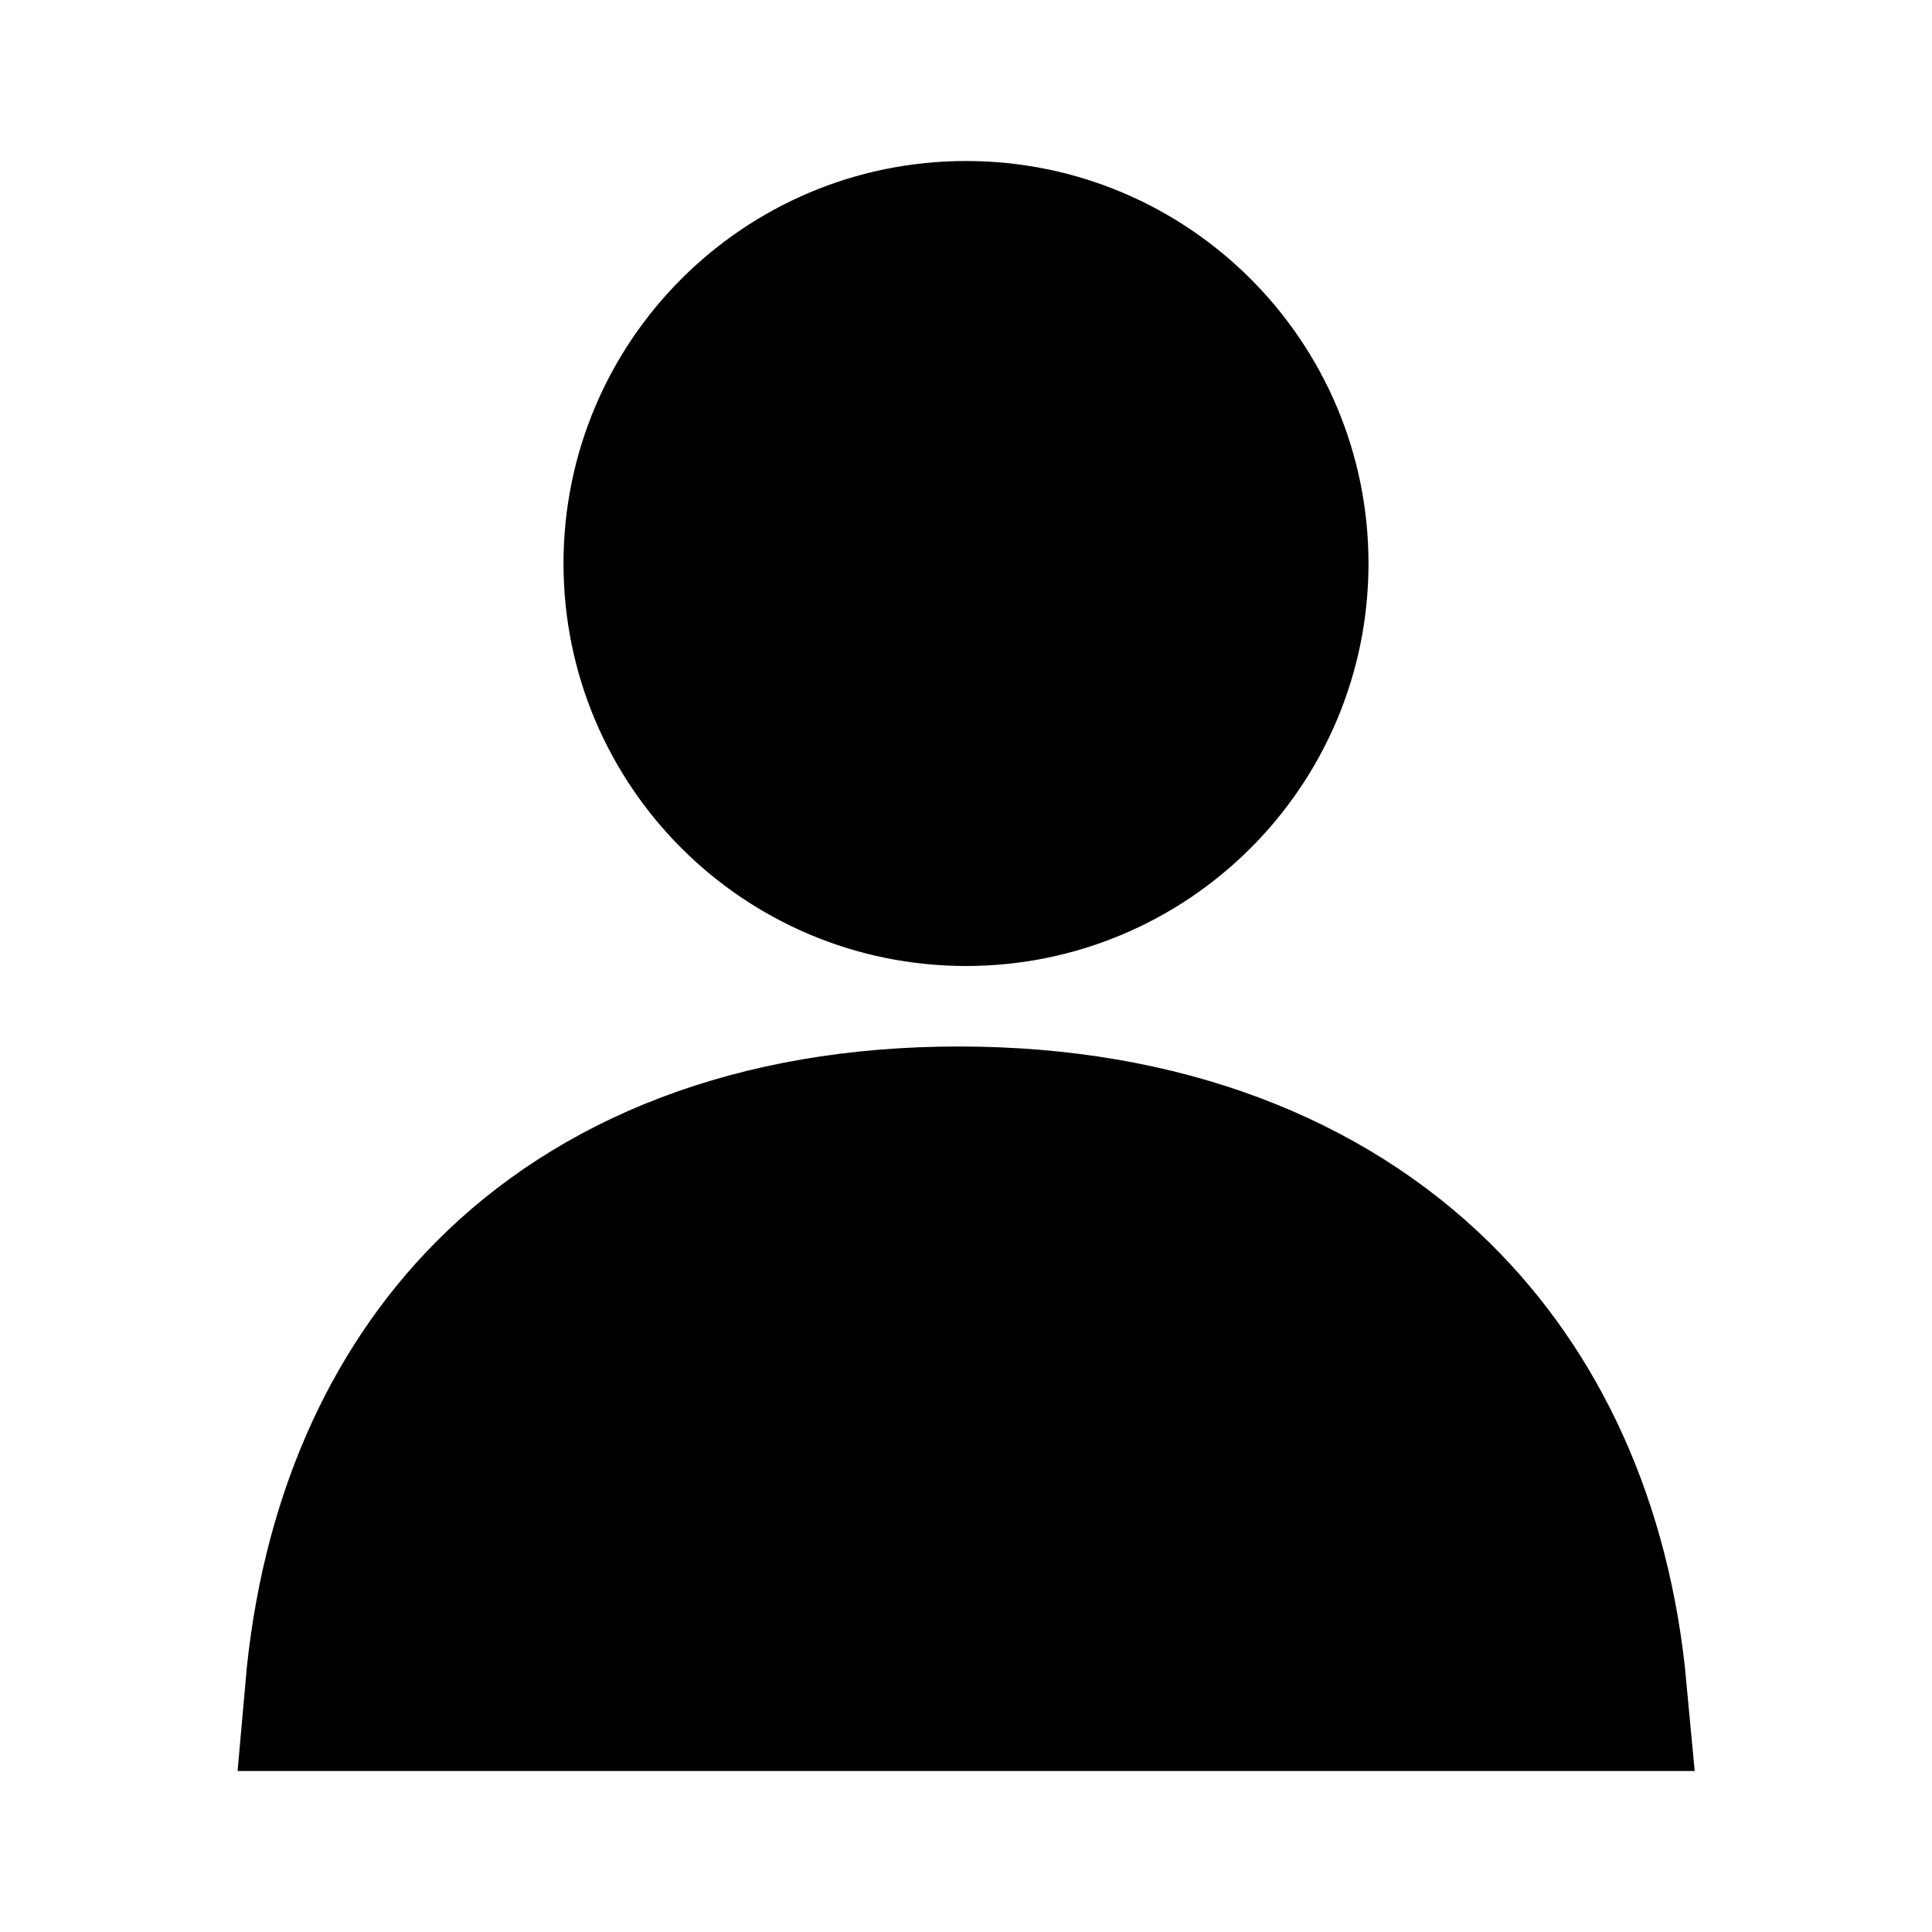
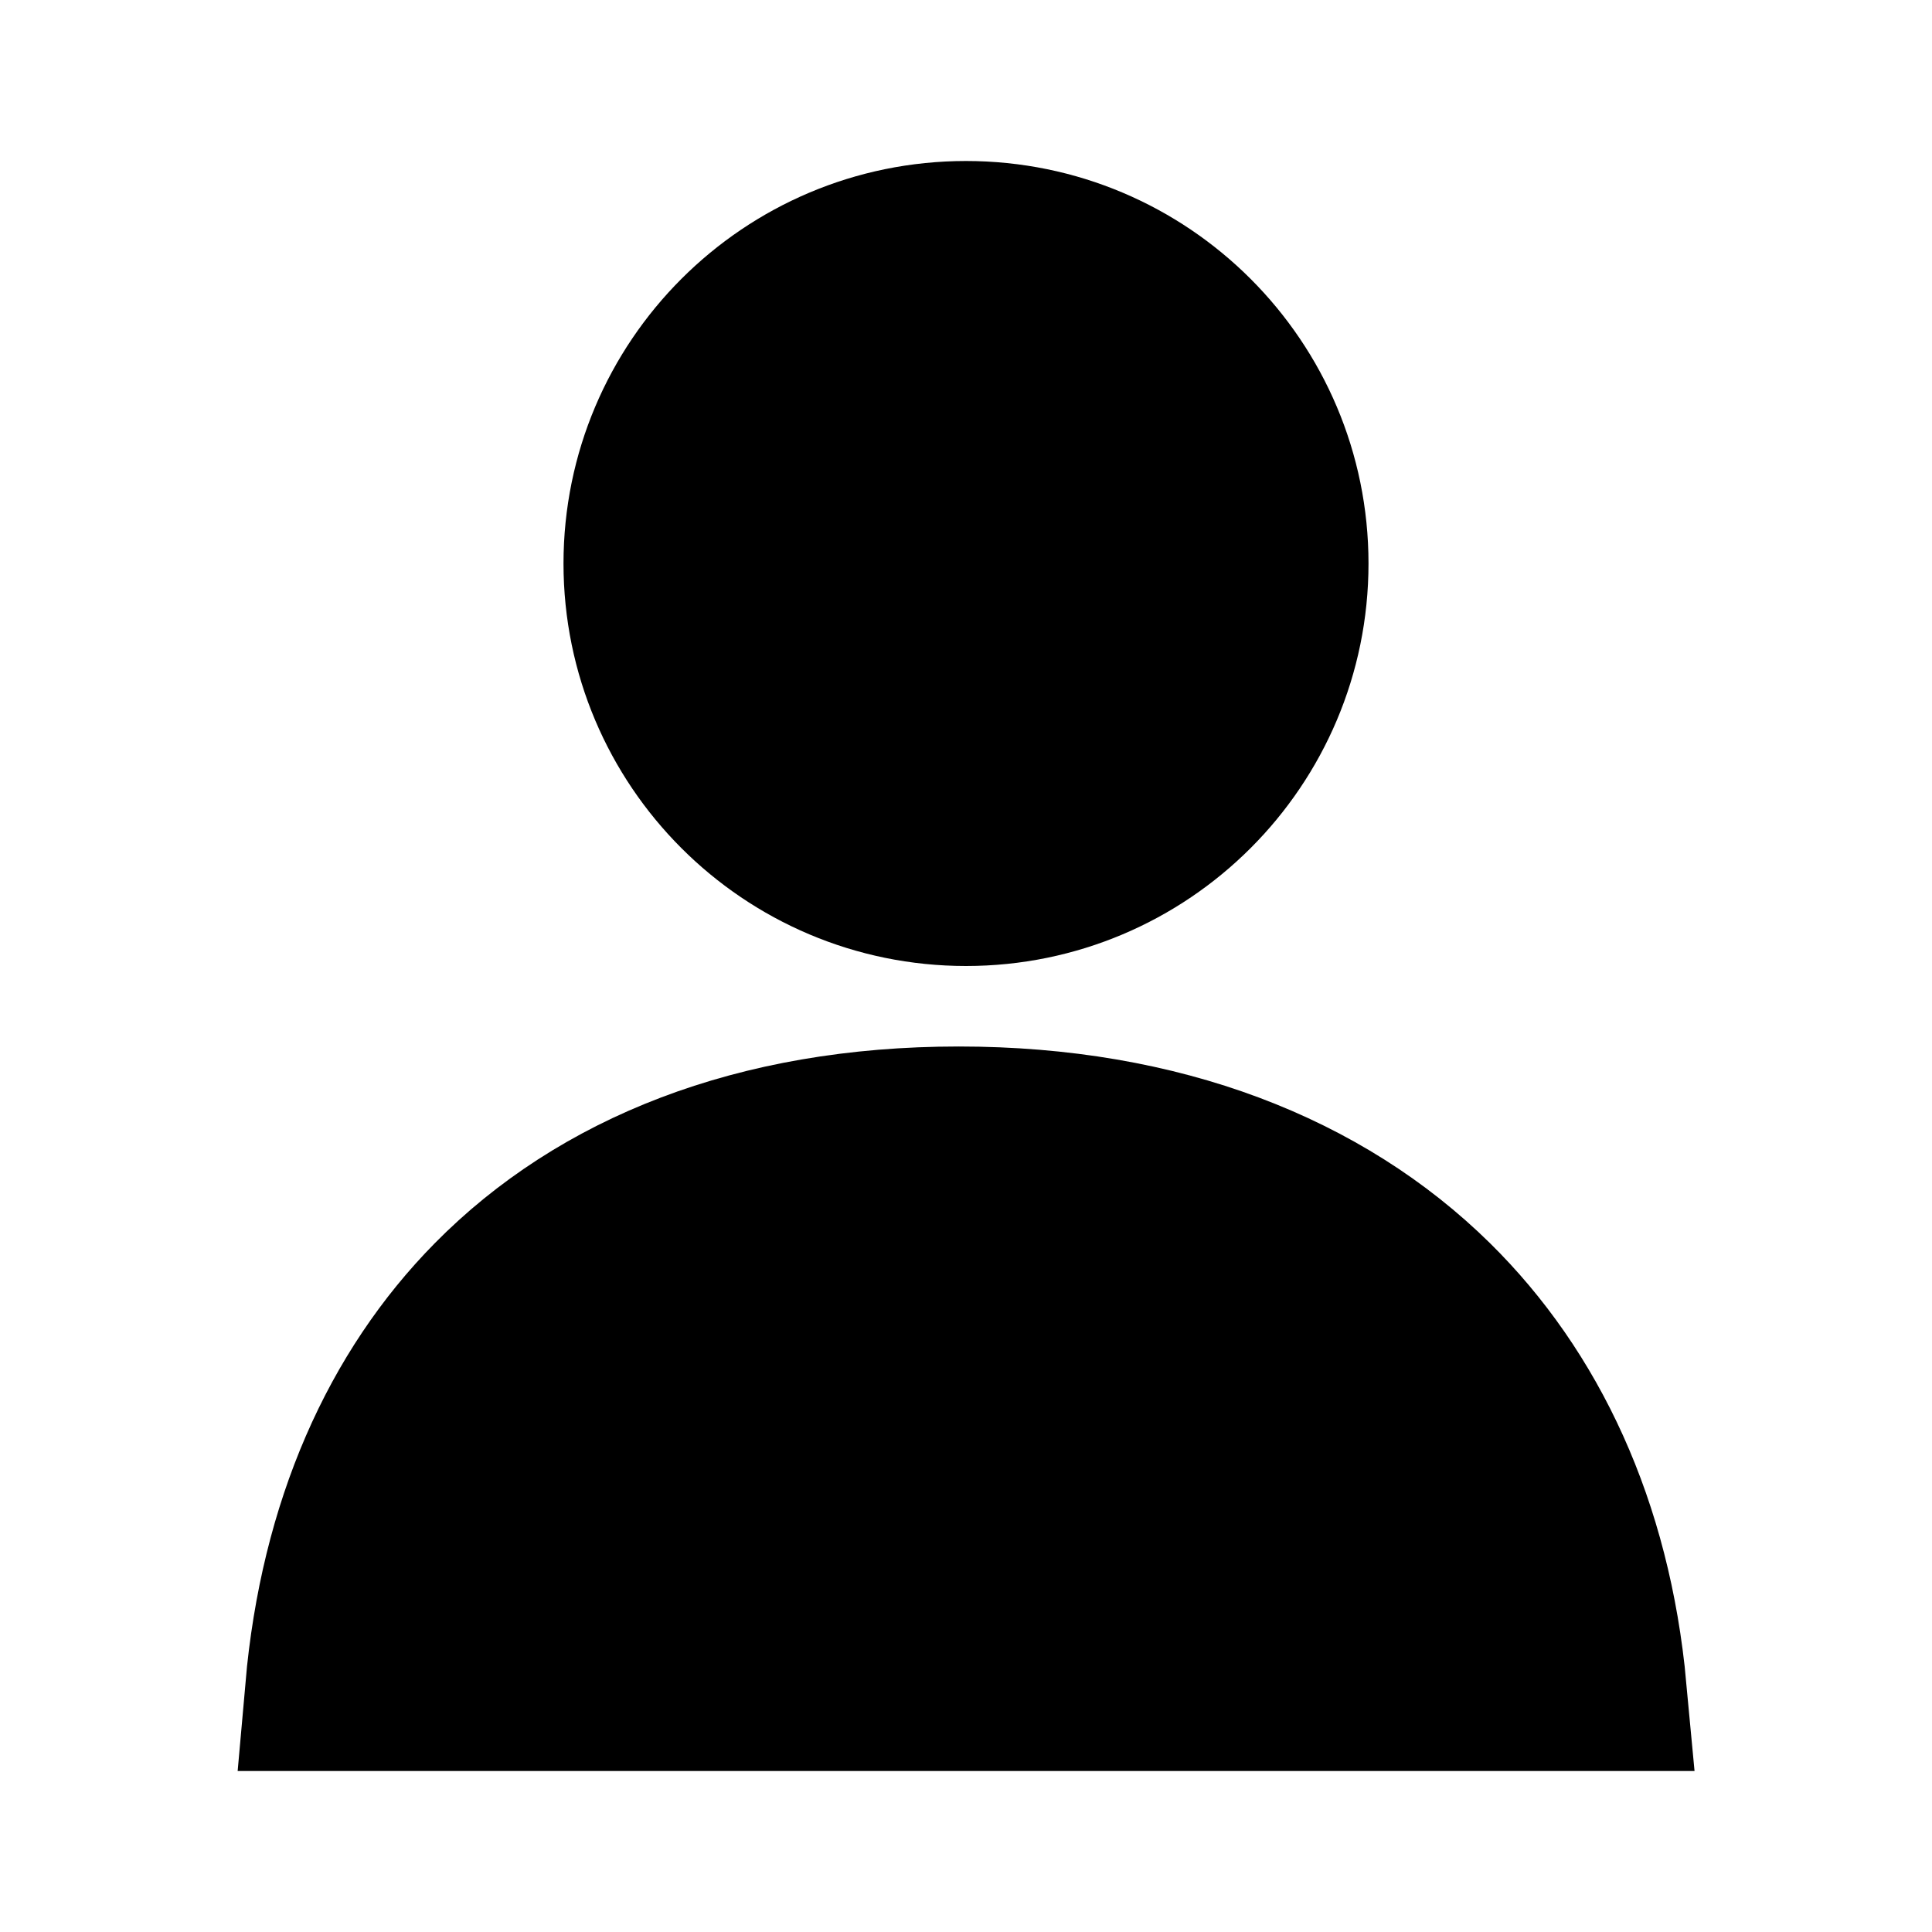
<svg xmlns="http://www.w3.org/2000/svg" width="24" height="24" viewBox="0 0 24 24" fill="none">
-   <path d="M19.955 21H4.043C4.224 18.941 4.969 17.305 6.114 16.144C7.438 14.803 9.392 14 11.91 14C14.43 14 16.435 14.805 17.806 16.154C18.988 17.319 19.765 18.953 19.955 21ZM16 7C16 9.209 14.209 11 12 11C9.791 11 8 9.209 8 7C8 4.791 9.791 3 12 3C14.209 3 16 4.791 16 7Z" fill="black" stroke="black" stroke-width="2" />
+   <path d="M11.91 14C14.43 14 16.435 14.805 17.806 16.154C18.988 17.319 19.763 18.953 19.953 21H4.044C4.225 18.941 4.969 17.305 6.114 16.145C7.438 14.803 9.392 14 11.91 14ZM12 3C14.209 3 16 4.791 16 7C16 9.209 14.209 11 12 11C9.791 11 8 9.209 8 7C8 4.791 9.791 3 12 3Z" fill="black" stroke="black" stroke-width="2" />
</svg>
